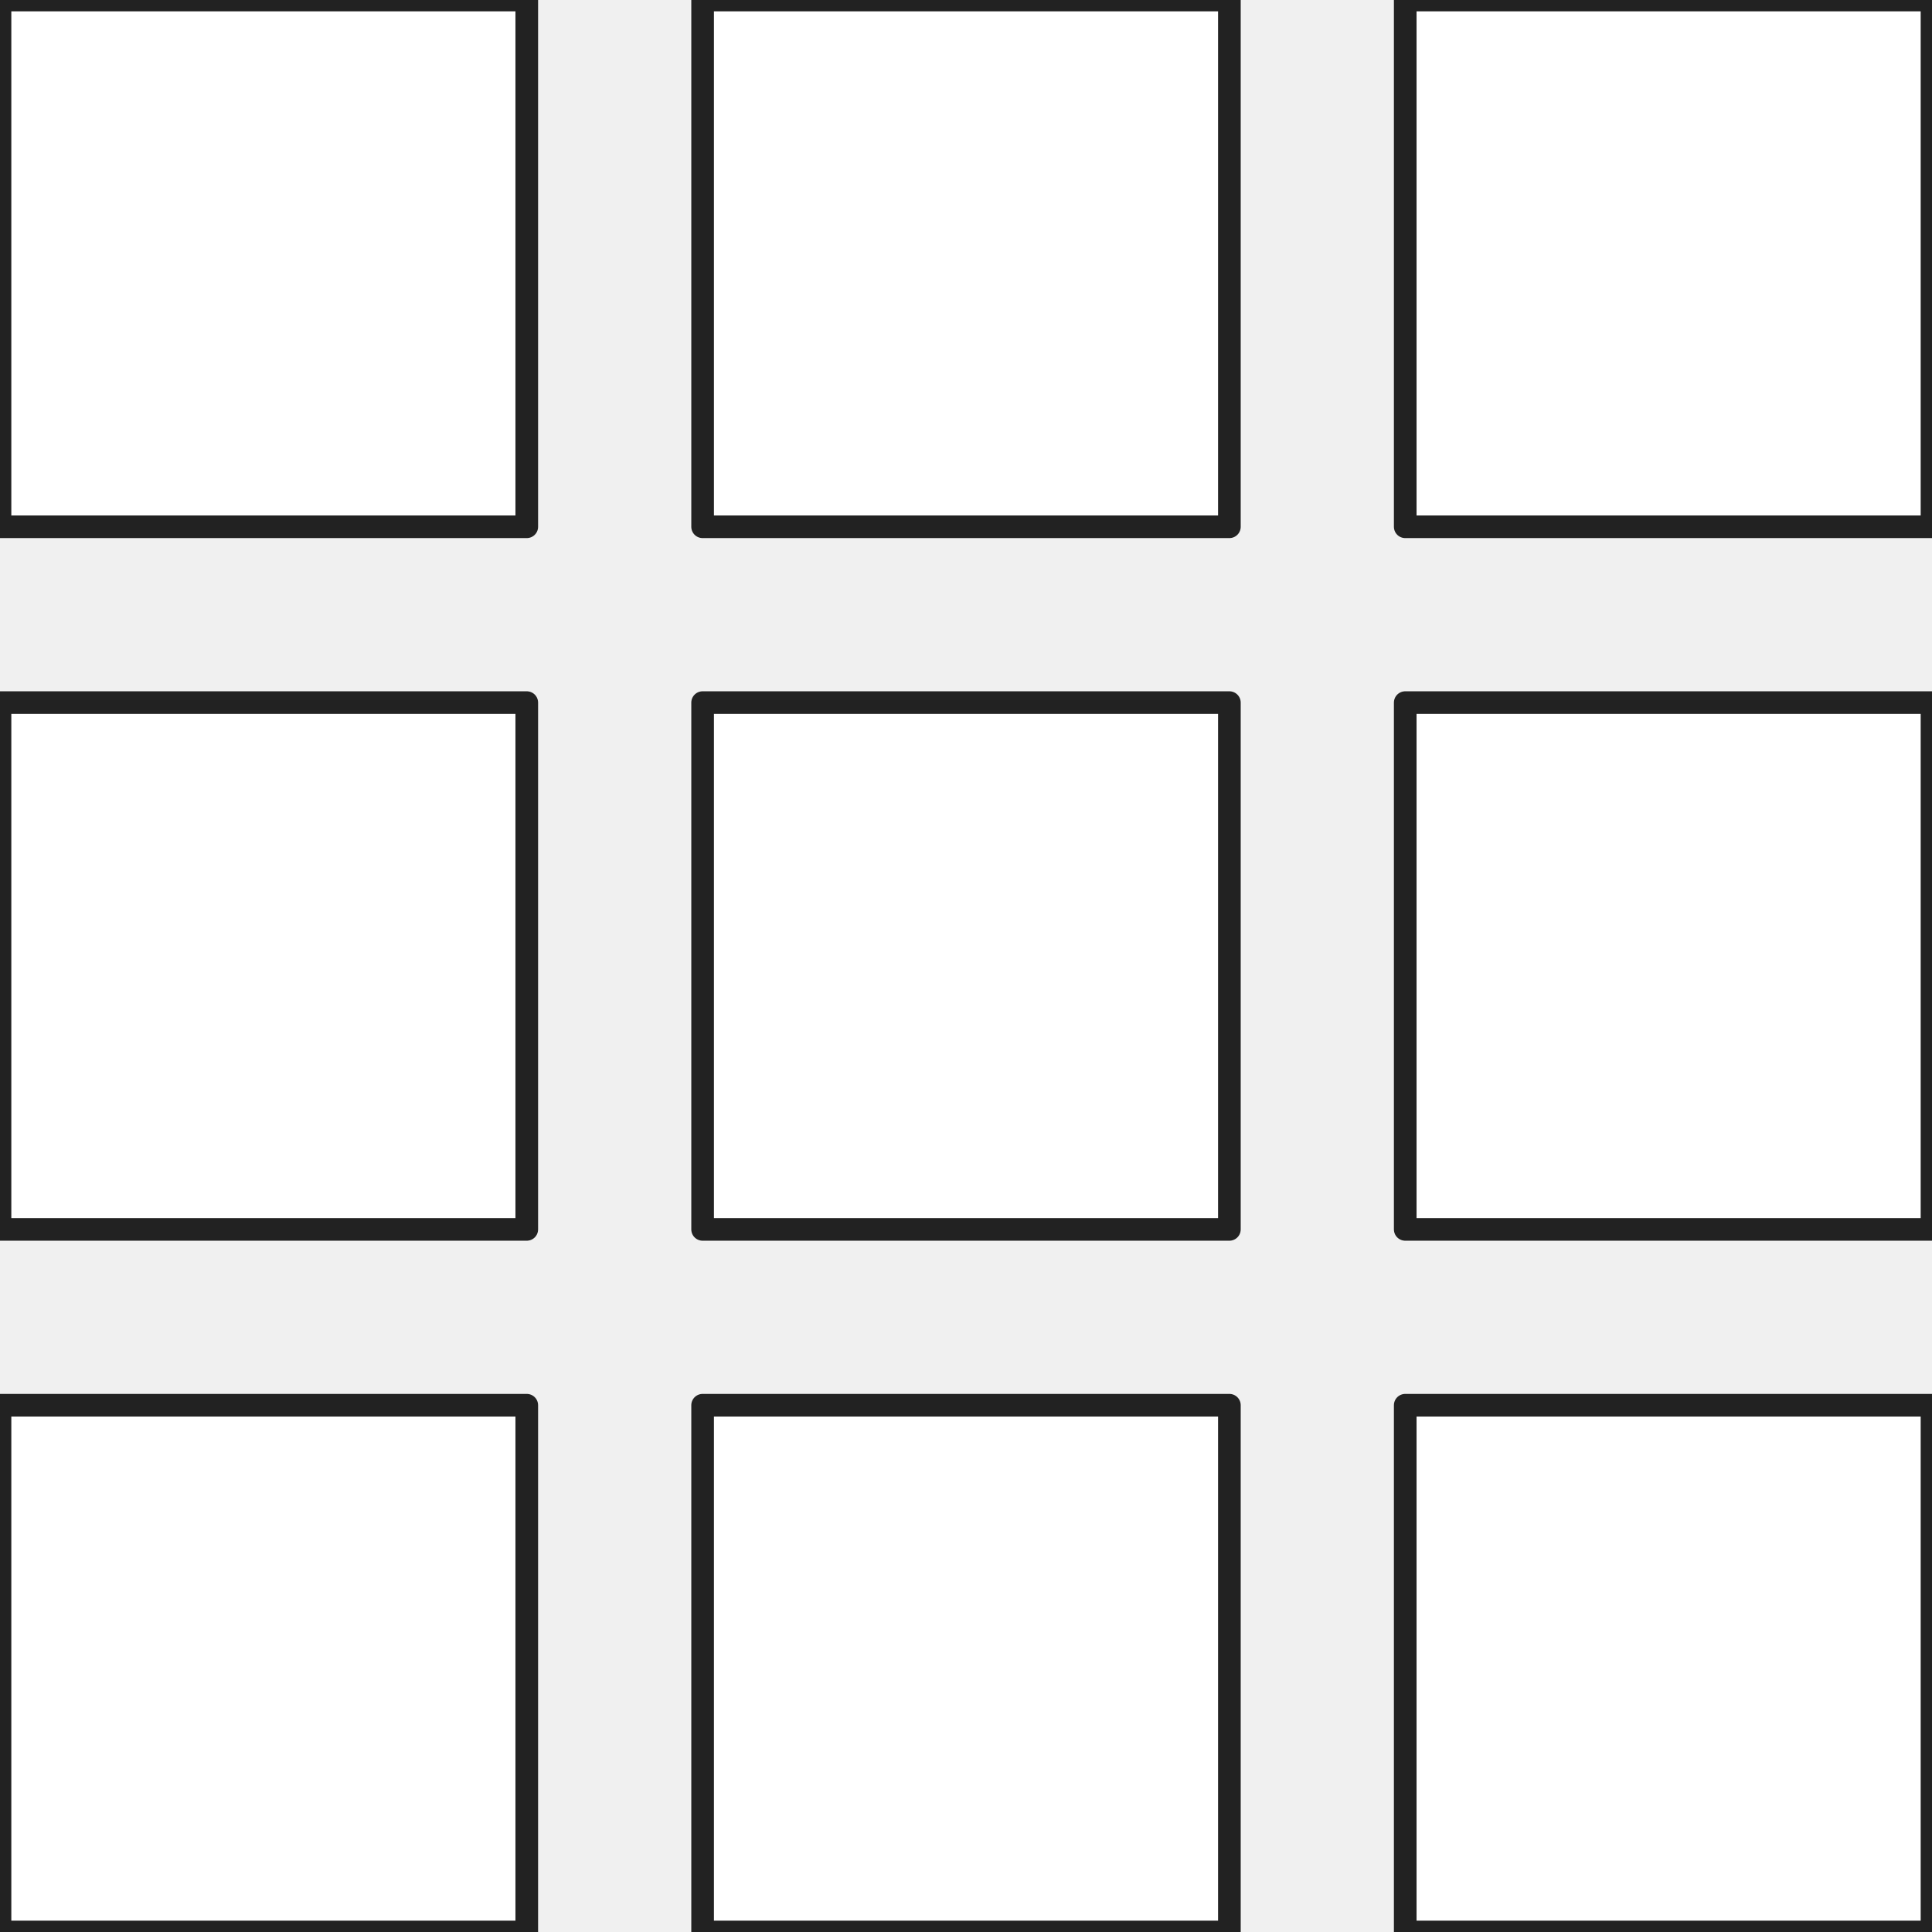
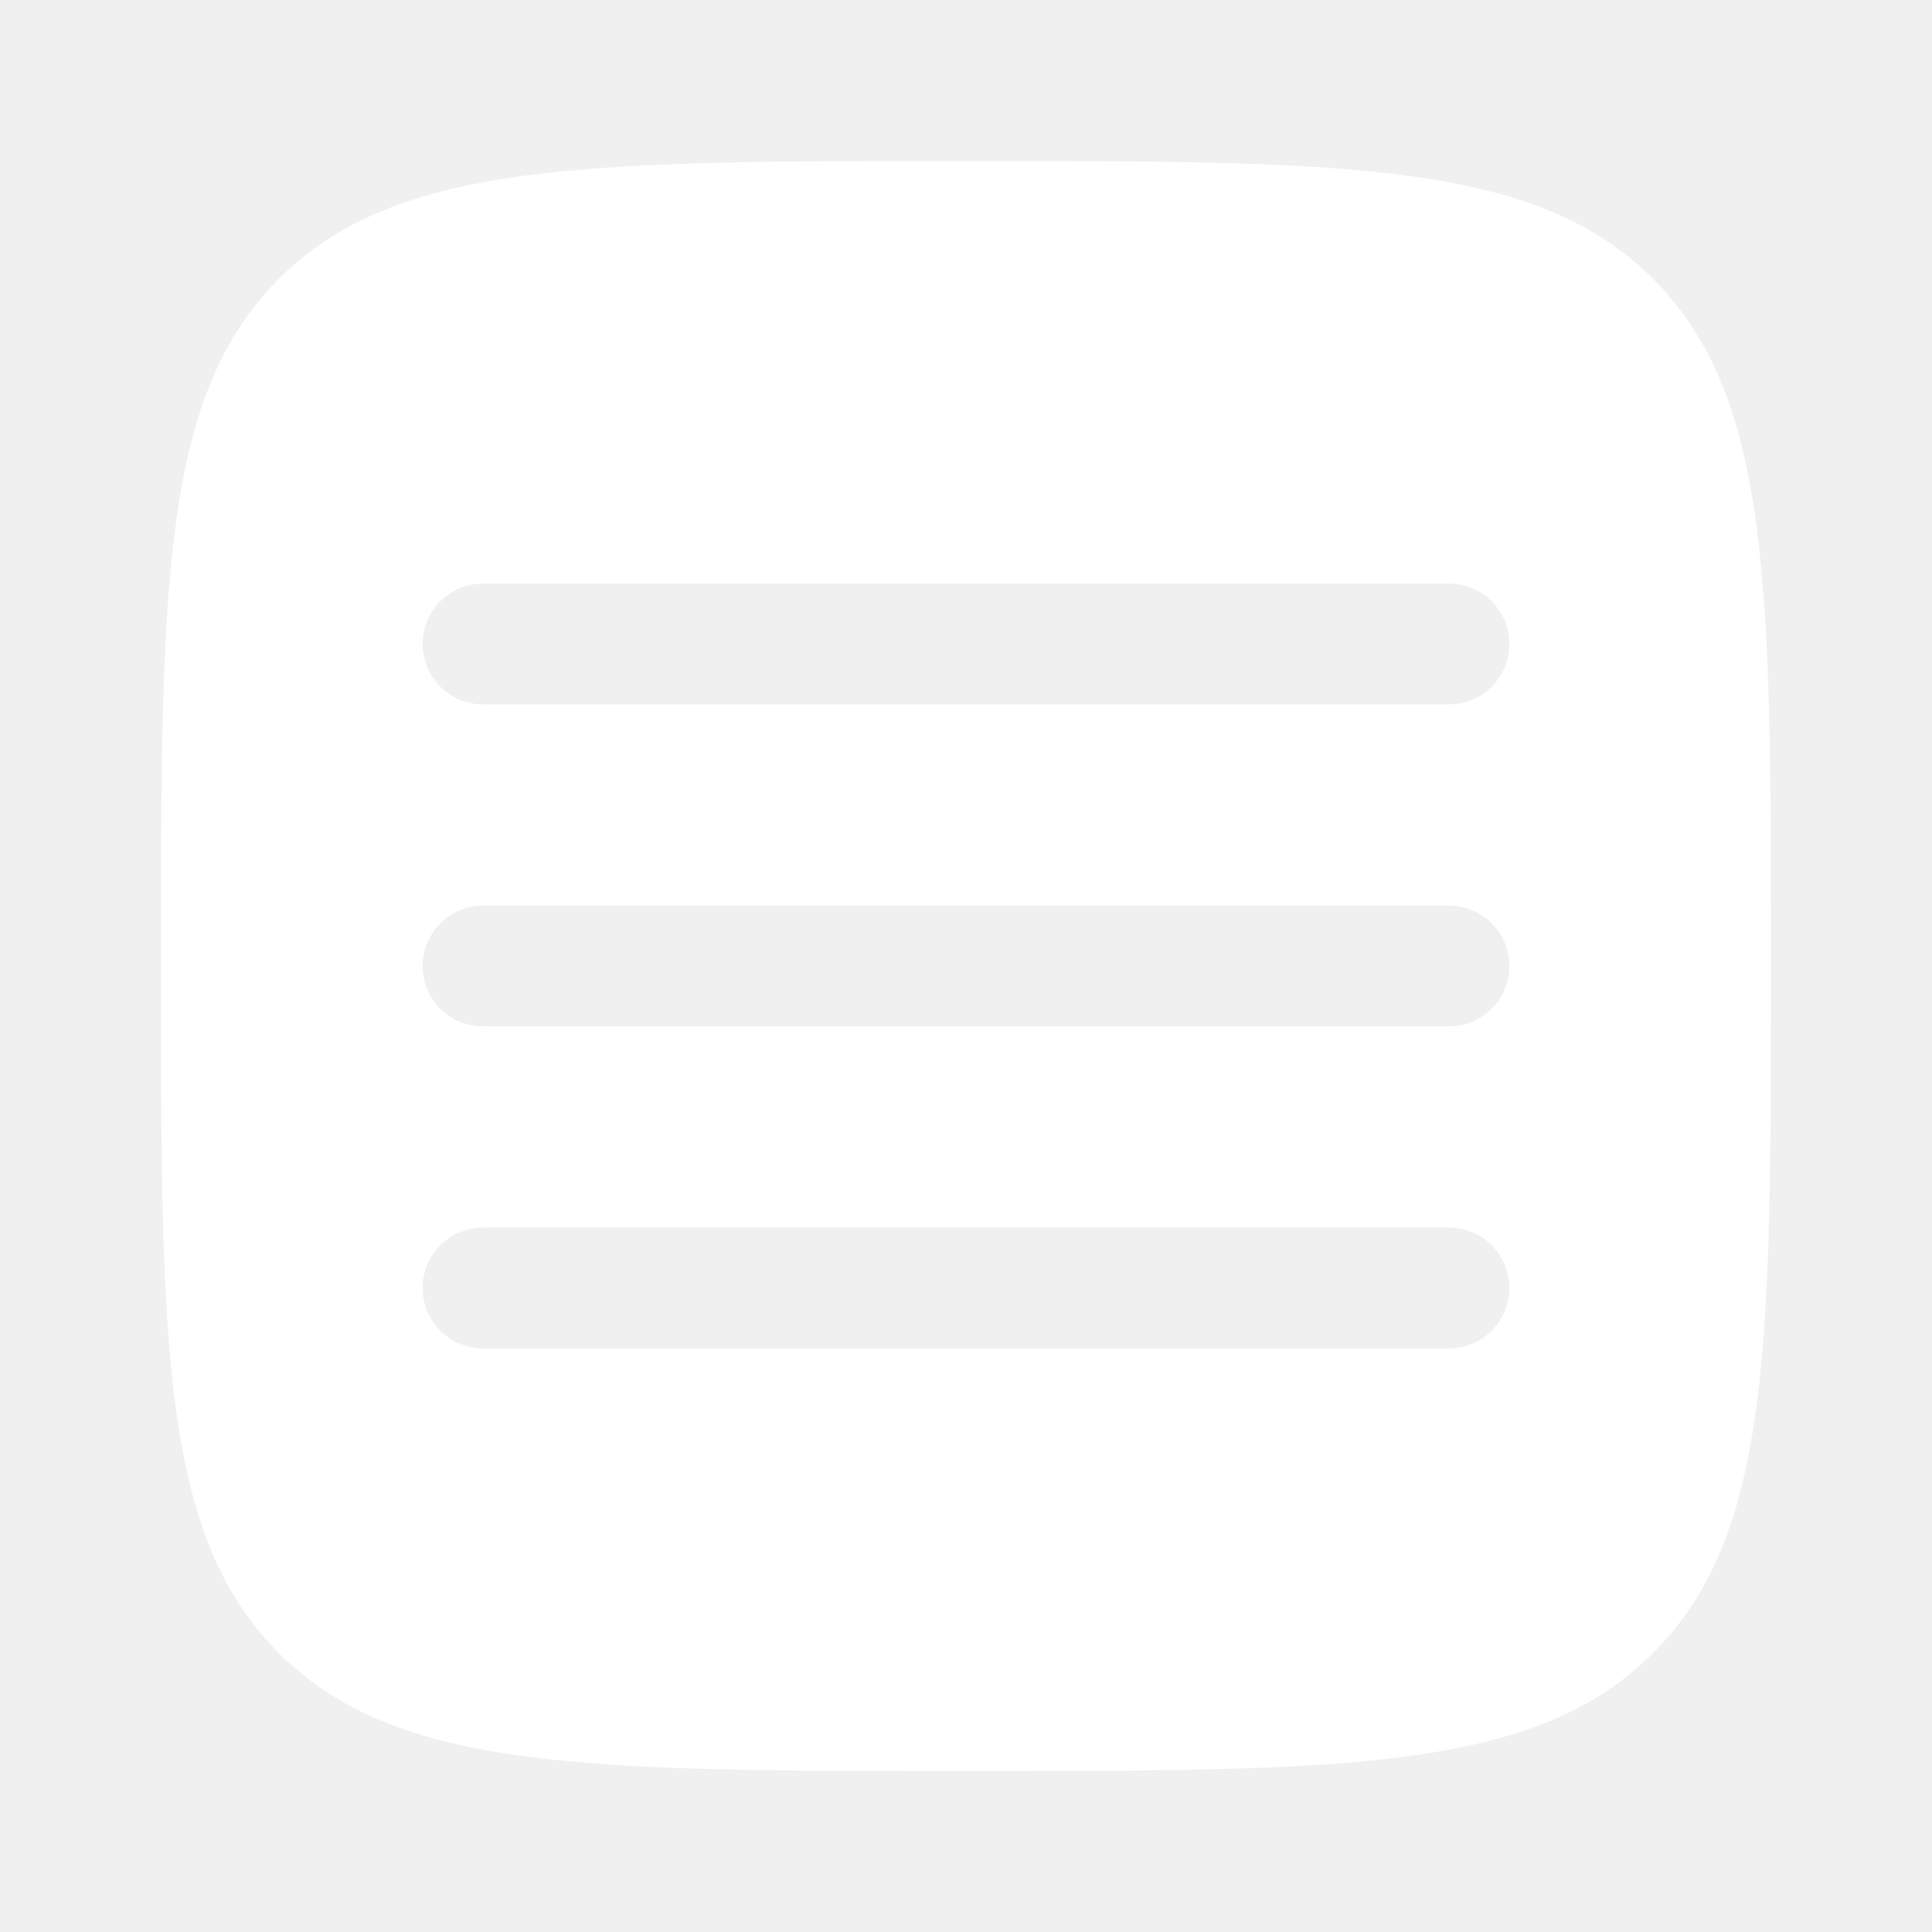
- <svg xmlns="http://www.w3.org/2000/svg" width="512" height="512" viewBox="0 0 512 512">
-   <path fill="#ffffff" stroke="#222222" stroke-width="6" stroke-linejoin="round" d="M186.2 139.6h139.6V0H186.2zM372.4 0v139.6H512V0zM0 139.6h139.6V0H0zm186.2 186.2h139.6V186.2H186.2zm186.2 0H512V186.2H372.4zM0 325.8h139.6V186.2H0zM186.2 512h139.6V372.4H186.2zm186.2 0H512V372.4H372.4zM0 512h139.6V372.4H0z" />
+ <svg xmlns="http://www.w3.org/2000/svg" width="512" height="512" viewBox="0 0 24 24">
+   <path fill="#ffffff" fill-rule="evenodd" d="M3.464 20.536C4.93 22 7.286 22 12 22s7.071 0 8.535-1.465C22 19.072 22 16.714 22 12s0-7.071-1.465-8.536C19.072 2 16.714 2 12 2S4.929 2 3.464 3.464C2 4.93 2 7.286 2 12s0 7.071 1.464 8.535M18.75 16a.75.75 0 0 1-.75.75H6a.75.75 0 0 1 0-1.5h12a.75.75 0 0 1 .75.75M18 12.75a.75.75 0 0 0 0-1.5H6a.75.75 0 0 0 0 1.5zM18.75 8a.75.75 0 0 1-.75.75H6a.75.75 0 0 1 0-1.5h12a.75.75 0 0 1 .75.75" clip-rule="evenodd" />
</svg>
